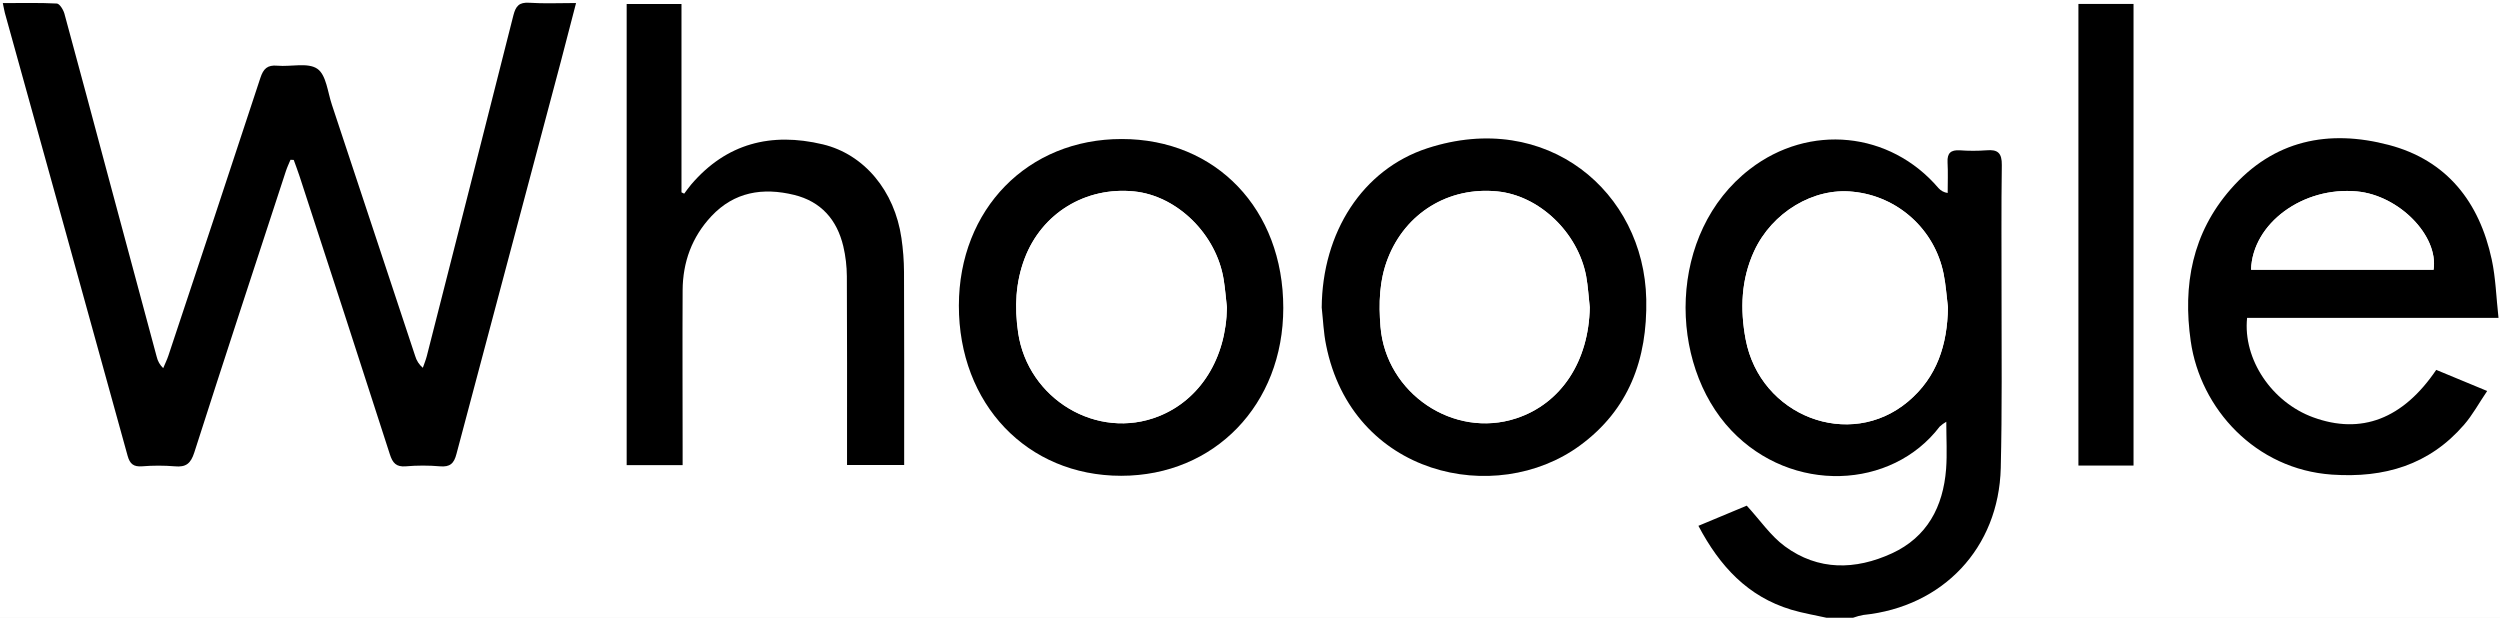
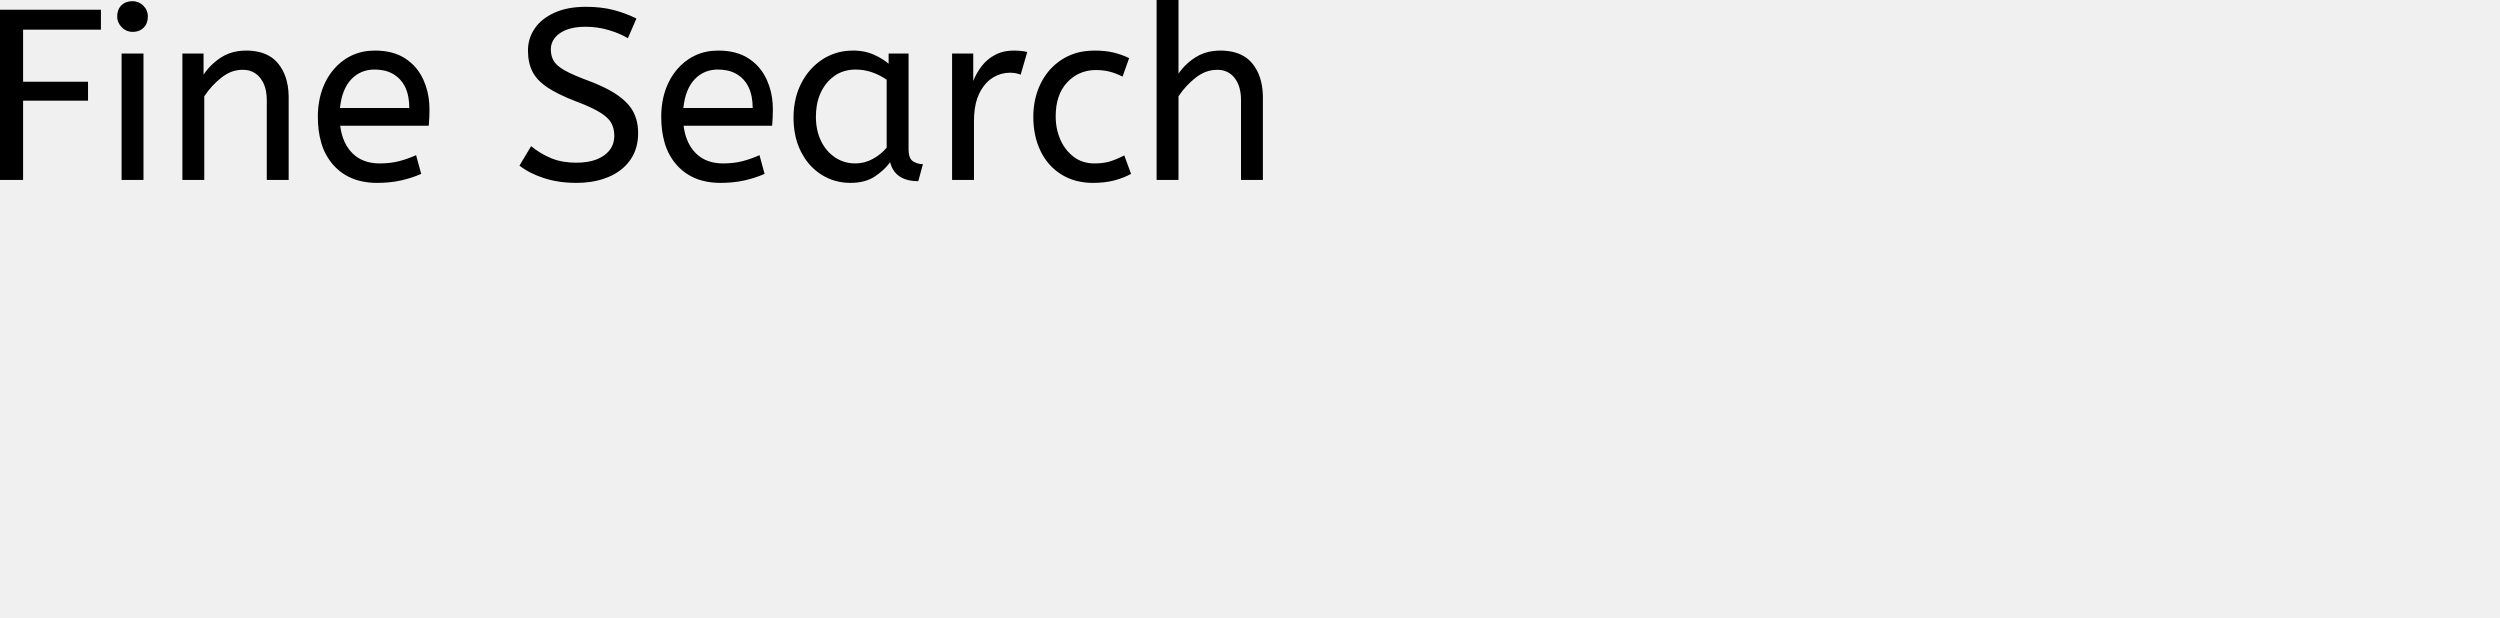
<svg xmlns="http://www.w3.org/2000/svg" id="Layer_1" data-name="Layer 1" viewBox="0 0 1028 254">
  <defs>
    <style>.cls-1{fill:#fff;}</style>
  </defs>
-   <path class="cls-1" d="M1197,667H446V413H1474V667H1208a26.41,26.41,0,0,1,4.26-1.16c32.7-3.35,55.65-27.55,56.45-60.44.57-23.65.27-47.33.32-71,0-17.84-.16-35.67.11-53.5.07-4.92-1.57-6.54-6.3-6.11a74.65,74.65,0,0,1-11,0c-3.63-.2-5.18,1.13-5,4.87.22,4.22.05,8.45.05,12.68a6.16,6.16,0,0,1-3.78-2c-20-23.41-53.18-26.6-77.53-7.84-34,26.17-33.8,79.89-7.68,107.44,24.9,26.24,66,24.37,85.69-1.54a14.39,14.39,0,0,1,2.73-2c0,6.94.39,13.22-.08,19.42-1.18,15.5-7.79,28.06-22.32,34.72-15,6.85-30.27,7.21-44-2.92-5.82-4.28-10.1-10.66-15.66-16.71l-19.87,8.29c8.77,16.61,20.28,29.09,38.17,34.48C1187.28,665.12,1192.18,665.92,1197,667ZM447.16,414.27c.39,1.85.57,3,.86,4q25.22,91.07,50.4,182.12c.92,3.32,2.43,4.55,5.92,4.29a82,82,0,0,1,13.48,0c4.6.43,6.56-1.13,8-5.68,12.37-38.63,25-77.15,37.66-115.7.52-1.6,1.26-3.12,1.89-4.67l1.35.06c.81,2.26,1.68,4.51,2.42,6.79q18.62,57.13,37.12,114.31c1.13,3.5,2.61,5.23,6.58,4.89a80.69,80.69,0,0,1,14,0c4.15.37,5.75-1.19,6.79-5.11Q655,518.89,676.57,438.23c2.07-7.78,4.06-15.58,6.24-24-6.92,0-13.07.29-19.19-.11-4.21-.27-5.6,1.31-6.59,5.25q-17.61,70.1-35.6,140.11c-.42,1.61-1.07,3.17-1.62,4.75a10,10,0,0,1-3.16-4.88q-17.11-51.6-34.21-103.21c-1.72-5.19-2.29-12.33-6-14.86-3.9-2.7-10.86-.78-16.45-1.28-4.1-.37-5.73,1.25-7,5.08q-18.7,57.12-37.79,114.11c-.59,1.77-1.43,3.45-2.15,5.18a9.31,9.31,0,0,1-2.68-4.69Q500.5,522.88,490.62,486c-6-22.47-12-45-18.13-67.39-.44-1.63-2-4.13-3.12-4.19C462.13,414.08,454.86,414.27,447.16,414.27ZM1473.38,543.71c-1-8.62-1.16-16.45-2.77-24-5.08-23.65-18.41-40.82-42.31-47.12-24.75-6.52-47.33-2-65,18.14-15.82,18.09-19.77,39.44-16.45,62.6,4,27.73,26.6,52.65,58.1,54.81,21.42,1.46,39.91-3.91,54.24-20.46,3.51-4.05,6.13-8.88,9.54-13.92l-20.94-8.68c-13.71,20.22-30.84,26.7-50.55,19.53-17.08-6.21-29-23.88-27.23-40.92Zm-746-51.07-1.12-.55V414.65H703.69V604.22h23v-6.36c0-21.84-.08-43.68,0-65.52.07-11.59,3.84-21.92,11.82-30.46,9.41-10.07,21.15-11.89,34-8.78,11.13,2.72,17.67,10.23,20.26,21.14a55.72,55.72,0,0,1,1.46,12.34c.13,24,.07,48,.07,72v5.6h23.49v-4.87c0-24.84.05-49.68-.06-74.52a101.29,101.29,0,0,0-1.06-13.91c-2.8-19.45-15.29-34.48-32.34-38.55-21.17-5-39.58-.47-54.11,16.51C729.19,490.07,728.29,491.38,727.34,492.64Zm179.93-22.47c-38.65,0-66.92,28.86-67,68.47-.06,40.49,28.07,70,66.72,70,38.38,0,66.64-29.26,66.67-69C973.71,499.1,946.09,470.21,907.27,470.17Zm82.22,69.31c.57,5.12.76,10.32,1.76,15.35,10.69,53.81,69.71,66.73,104.35,41.39,20.15-14.74,27.8-35.52,27.31-60.14-.88-44.18-40.84-78.15-90-62.12C1006.24,482.67,989.72,508.59,989.49,539.48Zm333.81,64.95V414.62h-22.65V604.43Z" transform="translate(-446 -413)" />
-   <path d="M1197,667c-4.82-1.08-9.72-1.88-14.44-3.3-17.89-5.39-29.4-17.87-38.17-34.48l19.87-8.29c5.56,6.05,9.84,12.43,15.66,16.71,13.75,10.13,29.07,9.77,44,2.92,14.53-6.66,21.14-19.22,22.32-34.72.47-6.2.08-12.48.08-19.42a14.39,14.39,0,0,0-2.73,2c-19.7,25.91-60.79,27.78-85.69,1.54-26.12-27.55-26.3-81.27,7.68-107.44,24.35-18.76,57.56-15.57,77.53,7.84a6.16,6.16,0,0,0,3.78,2c0-4.23.17-8.46-.05-12.68-.19-3.74,1.36-5.07,5-4.87a74.65,74.65,0,0,0,11,0c4.73-.43,6.37,1.19,6.3,6.11-.27,17.83-.08,35.66-.11,53.5,0,23.67.25,47.35-.32,71-.8,32.89-23.75,57.09-56.45,60.44A26.41,26.41,0,0,0,1208,667Zm50-127.58c-.58-4.61-.86-9.29-1.79-13.83a42.26,42.26,0,0,0-37.31-33.75c-16.16-1.75-33.25,8.46-40.62,24.47-5.34,11.62-5.79,23.83-3.48,36.18,5.94,31.62,42.76,45.77,66.74,25.67C1242.58,568.08,1246.76,554.62,1247,539.42Z" transform="translate(-446 -413)" />
-   <path d="M447.16,414.27c7.7,0,15-.19,22.21.19,1.14.06,2.68,2.56,3.12,4.19,6.13,22.44,12.1,44.92,18.13,67.39q9.88,36.84,19.81,73.66a9.31,9.31,0,0,0,2.68,4.69c.72-1.73,1.56-3.41,2.15-5.18q19-57,37.79-114.11c1.25-3.83,2.88-5.45,7-5.08,5.59.5,12.55-1.42,16.45,1.28,3.67,2.53,4.24,9.67,6,14.86q17.14,51.58,34.21,103.21a10,10,0,0,0,3.16,4.88c.55-1.58,1.2-3.14,1.62-4.75q17.87-70,35.6-140.11c1-3.94,2.38-5.52,6.59-5.25,6.12.4,12.27.11,19.19.11-2.18,8.4-4.17,16.2-6.24,24q-21.5,80.68-42.93,161.39c-1,3.92-2.64,5.48-6.79,5.11a80.69,80.69,0,0,0-14,0c-4,.34-5.45-1.39-6.58-4.89q-18.43-57.2-37.12-114.31c-.74-2.28-1.61-4.53-2.42-6.79l-1.35-.06c-.63,1.55-1.37,3.07-1.89,4.67-12.61,38.55-25.29,77.07-37.66,115.7-1.46,4.55-3.42,6.11-8,5.68a82,82,0,0,0-13.48,0c-3.49.26-5-1-5.92-4.29Q473.31,509.34,448,418.3C447.73,417.23,447.55,416.12,447.16,414.27Z" transform="translate(-446 -413)" />
-   <path d="M1473.38,543.71H1370c-1.76,17,10.15,34.71,27.23,40.92,19.71,7.17,36.84.69,50.55-19.53l20.94,8.68c-3.41,5-6,9.87-9.54,13.92-14.33,16.55-32.82,21.92-54.24,20.46-31.5-2.16-54.12-27.08-58.1-54.81-3.32-23.16.63-44.51,16.45-62.6,17.64-20.17,40.22-24.66,65-18.14,23.9,6.3,37.23,23.47,42.31,47.12C1472.22,527.26,1472.43,535.09,1473.38,543.71Zm-26.69-19.8c2.09-14-14.21-30.54-31.43-32.19-22.21-2.13-43.06,13.12-43.63,32.19Z" transform="translate(-446 -413)" />
-   <path d="M727.34,492.64c.95-1.26,1.85-2.57,2.88-3.77,14.53-17,32.94-21.55,54.11-16.51,17,4.07,29.54,19.1,32.34,38.55a101.29,101.29,0,0,1,1.06,13.91c.11,24.84.06,49.68.06,74.52v4.87H794.3v-5.6c0-24,.06-48-.07-72a55.72,55.72,0,0,0-1.46-12.34c-2.59-10.91-9.13-18.42-20.26-21.14-12.81-3.11-24.55-1.29-34,8.78-8,8.54-11.75,18.87-11.82,30.46-.12,21.84,0,43.68,0,65.52v6.36h-23V414.65h22.53v77.44Z" transform="translate(-446 -413)" />
-   <path d="M907.27,470.17c38.82,0,66.44,28.93,66.41,69.47,0,39.73-28.29,69-66.67,69-38.65,0-66.78-29.5-66.72-70C840.35,499,868.62,470.13,907.27,470.17Zm43.24,69.26c-.43-3.79-.72-7.61-1.31-11.37-2.94-18.67-19.1-34.56-36.86-36.35-19.93-2-37.94,8.92-45,27.58-3.74,9.85-4.19,20-2.68,30.44,4,27.42,32.55,44.52,57.87,34.41C939.6,577.32,950.2,560.25,950.51,539.43Z" transform="translate(-446 -413)" />
-   <path d="M989.49,539.48c.23-30.89,16.75-56.81,43.45-65.52,49.13-16,89.09,17.94,90,62.12.49,24.62-7.16,45.4-27.31,60.14-34.64,25.34-93.66,12.42-104.35-41.39C990.25,549.8,990.06,544.6,989.49,539.48Zm110.22-.09c-.48-4.29-.7-8.62-1.5-12.84-3.43-18.06-19.37-33.16-36.57-34.84-20.05-2-37.75,8.9-45,27.62-3.51,9.06-3.74,18.45-3,28,2.23,27.4,30.07,46.21,55.87,37.67C1088,578.9,1099.32,561.53,1099.71,539.39Z" transform="translate(-446 -413)" />
-   <path d="M1323.3,604.43h-22.65V414.62h22.65Z" transform="translate(-446 -413)" />
-   <path class="cls-1" d="M1247,539.42c-.24,15.2-4.42,28.66-16.46,38.74-24,20.1-60.8,6-66.74-25.67-2.31-12.35-1.86-24.56,3.48-36.18,7.37-16,24.46-26.22,40.62-24.47a42.26,42.26,0,0,1,37.31,33.75C1246.14,530.13,1246.42,534.81,1247,539.42Z" transform="translate(-446 -413)" />
-   <path class="cls-1" d="M1446.69,523.91h-75.06c.57-19.07,21.42-34.32,43.63-32.19C1432.48,493.37,1448.78,509.88,1446.69,523.91Z" transform="translate(-446 -413)" />
-   <path class="cls-1" d="M950.51,539.43c-.31,20.82-10.91,37.89-28,44.71-25.32,10.11-53.89-7-57.87-34.41-1.51-10.43-1.06-20.59,2.68-30.44,7.08-18.66,25.09-29.59,45-27.58,17.76,1.79,33.92,17.68,36.86,36.35C949.79,531.82,950.08,535.64,950.51,539.43Z" transform="translate(-446 -413)" />
-   <path class="cls-1" d="M1099.71,539.39c-.39,22.14-11.74,39.51-30.16,45.6-25.8,8.54-53.64-10.27-55.87-37.67-.78-9.54-.55-18.93,3-28,7.25-18.72,24.95-29.59,45-27.62,17.2,1.68,33.14,16.78,36.57,34.84C1099,530.77,1099.23,535.1,1099.71,539.39Z" transform="translate(-446 -413)" />
+   <path d="M 213.6 68.1 L 218.4 60.1 Q 222 63.1 226.5 65 A 23.348 23.348 0 0 0 231.87 66.51 A 32.118 32.118 0 0 0 237 66.9 A 27.981 27.981 0 0 0 241.547 66.554 Q 243.97 66.154 245.931 65.293 A 13.701 13.701 0 0 0 248.4 63.9 Q 252.448 61.008 252.595 56.166 A 12.116 12.116 0 0 0 252.6 55.8 A 11.94 11.94 0 0 0 252.263 52.907 A 9.816 9.816 0 0 0 251.4 50.65 A 8.097 8.097 0 0 0 250.2 48.994 Q 248.93 47.613 246.784 46.271 A 25.81 25.81 0 0 0 246.75 46.25 Q 243.634 44.308 237.865 42.08 A 118.584 118.584 0 0 0 236.6 41.6 Q 229.4 38.8 225.1 35.95 A 21.931 21.931 0 0 1 222.011 33.502 Q 220.294 31.853 219.238 29.987 A 13.303 13.303 0 0 1 218.95 29.45 Q 217.1 25.8 217.1 20.8 Q 217.1 15.8 219.85 11.75 Q 222.6 7.7 227.95 5.25 A 25.558 25.558 0 0 1 233.85 3.415 Q 237.093 2.8 240.9 2.8 Q 247.1 2.8 252.05 4.05 Q 257 5.3 261.7 7.6 L 258.2 15.7 A 31.496 31.496 0 0 0 254.074 13.681 A 41.686 41.686 0 0 0 250.25 12.35 Q 245.7 11 240.7 11 A 27.187 27.187 0 0 0 236.67 11.28 Q 234.538 11.6 232.8 12.287 A 12.616 12.616 0 0 0 230.3 13.6 A 9.902 9.902 0 0 0 228.137 15.565 A 7.359 7.359 0 0 0 226.5 20.3 A 10.464 10.464 0 0 0 226.792 22.822 A 8.562 8.562 0 0 0 227.6 24.9 Q 228.656 26.819 231.691 28.647 A 23.503 23.503 0 0 0 231.95 28.8 A 33.003 33.003 0 0 0 234.166 29.972 Q 236.435 31.075 239.646 32.323 A 130.016 130.016 0 0 0 241.7 33.1 A 81.228 81.228 0 0 1 246.678 35.129 Q 251.064 37.1 254.05 39.2 A 26.044 26.044 0 0 1 257.09 41.677 Q 259.313 43.806 260.5 46.15 A 17.579 17.579 0 0 1 262.241 52.013 A 22.155 22.155 0 0 1 262.4 54.7 A 21.71 21.71 0 0 1 261.733 60.201 A 17.105 17.105 0 0 1 259.15 65.8 Q 255.9 70.4 250.15 72.8 A 30.521 30.521 0 0 1 242.74 74.804 A 40.027 40.027 0 0 1 237 75.2 Q 229.7 75.2 223.7 73.25 A 38.206 38.206 0 0 1 218.333 71.068 A 28.433 28.433 0 0 1 213.6 68.1 Z M 484.6 74 L 475.6 74 L 475.6 0 L 484.6 0 L 484.6 30.3 Q 487.4 26.2 491.7 23.5 A 17.572 17.572 0 0 1 498.825 20.991 A 22.595 22.595 0 0 1 501.8 20.8 A 23.225 23.225 0 0 1 506.865 21.318 Q 511.959 22.456 514.95 26.1 Q 519.075 31.126 519.288 39.209 A 33.764 33.764 0 0 1 519.3 40.1 L 519.3 74 L 510.3 74 L 510.3 41.1 Q 510.3 35.5 507.7 32.1 A 8.42 8.42 0 0 0 501.542 28.753 A 11.979 11.979 0 0 0 500.4 28.7 A 13.23 13.23 0 0 0 493.687 30.566 A 17.586 17.586 0 0 0 491.65 31.95 Q 487.5 35.2 484.6 39.6 L 484.6 74 Z M 84 74 L 75 74 L 75 22 L 83.7 22 L 83.7 30.7 Q 86.5 26.5 90.85 23.65 A 17.316 17.316 0 0 1 97.956 21.025 A 22.629 22.629 0 0 1 101.2 20.8 A 23.225 23.225 0 0 1 106.265 21.318 Q 111.359 22.456 114.35 26.1 Q 118.475 31.126 118.688 39.209 A 33.764 33.764 0 0 1 118.7 40.1 L 118.7 74 L 109.7 74 L 109.7 41.1 A 19.265 19.265 0 0 0 109.358 37.359 Q 108.919 35.145 107.919 33.397 A 10.966 10.966 0 0 0 107.05 32.1 A 8.579 8.579 0 0 0 100.773 28.747 A 12.061 12.061 0 0 0 99.7 28.7 A 13.122 13.122 0 0 0 92.851 30.664 A 17.353 17.353 0 0 0 91 31.95 Q 86.9 35.2 84 39.6 L 84 74 Z M 9.5 74 L 0 74 L 0 4 L 41.5 4 L 41.5 12.2 L 9.5 12.2 L 9.5 33.6 L 36.2 33.6 L 36.2 41.4 L 9.5 41.4 L 9.5 74 Z M 176.3 51.7 L 139.9 51.7 A 24.088 24.088 0 0 0 141.039 56.725 Q 142.375 60.538 145 63.1 Q 149.2 67.2 156.1 67.2 Q 160.6 67.2 164.2 66.25 Q 167.8 65.3 171.1 63.8 L 173.2 71.5 A 40.77 40.77 0 0 1 168.865 73.126 A 51.863 51.863 0 0 1 165.1 74.15 A 38.914 38.914 0 0 1 160.008 74.969 A 52.025 52.025 0 0 1 155 75.2 A 28.318 28.318 0 0 1 147.254 74.195 A 21.108 21.108 0 0 1 137.25 68.05 A 23.521 23.521 0 0 1 132.045 58.51 Q 130.7 53.845 130.7 48 A 35.359 35.359 0 0 1 131.533 40.178 A 28.84 28.84 0 0 1 133.65 34.05 A 24.642 24.642 0 0 1 138.666 26.968 A 22.887 22.887 0 0 1 141.9 24.35 A 21.048 21.048 0 0 1 152.159 20.878 A 26.205 26.205 0 0 1 154.2 20.8 Q 161.7 20.8 166.65 24.05 Q 171.6 27.3 174.1 32.8 A 28.185 28.185 0 0 1 176.526 42.664 A 33.434 33.434 0 0 1 176.6 44.9 A 75.204 75.204 0 0 1 176.309 51.597 A 69.426 69.426 0 0 1 176.3 51.7 Z M 317.5 51.7 L 281.1 51.7 A 24.088 24.088 0 0 0 282.239 56.725 Q 283.575 60.538 286.2 63.1 Q 290.4 67.2 297.3 67.2 Q 301.8 67.2 305.4 66.25 Q 309 65.3 312.3 63.8 L 314.4 71.5 A 40.77 40.77 0 0 1 310.065 73.126 A 51.863 51.863 0 0 1 306.3 74.15 A 38.914 38.914 0 0 1 301.208 74.969 A 52.025 52.025 0 0 1 296.2 75.2 A 28.318 28.318 0 0 1 288.454 74.195 A 21.108 21.108 0 0 1 278.45 68.05 A 23.521 23.521 0 0 1 273.245 58.51 Q 271.9 53.845 271.9 48 A 35.359 35.359 0 0 1 272.733 40.178 A 28.84 28.84 0 0 1 274.85 34.05 A 24.642 24.642 0 0 1 279.866 26.968 A 22.887 22.887 0 0 1 283.1 24.35 A 21.048 21.048 0 0 1 293.359 20.878 A 26.205 26.205 0 0 1 295.4 20.8 Q 302.9 20.8 307.85 24.05 Q 312.8 27.3 315.3 32.8 A 28.185 28.185 0 0 1 317.726 42.664 A 33.434 33.434 0 0 1 317.8 44.9 A 75.204 75.204 0 0 1 317.509 51.597 A 69.426 69.426 0 0 1 317.5 51.7 Z M 464.3 23.9 L 461.6 31.5 A 30.422 30.422 0 0 0 458.696 30.224 A 23.42 23.42 0 0 0 456.25 29.45 A 20.543 20.543 0 0 0 453.207 28.924 A 26.355 26.355 0 0 0 450.6 28.8 A 15.889 15.889 0 0 0 443.347 30.443 A 16.132 16.132 0 0 0 438.85 33.85 Q 434.1 38.9 434.1 47.8 A 25.192 25.192 0 0 0 434.805 53.86 A 21.45 21.45 0 0 0 436.1 57.6 A 18.564 18.564 0 0 0 439.01 62.177 A 16.275 16.275 0 0 0 441.65 64.6 Q 445.2 67.2 450 67.2 Q 453.165 67.2 455.568 66.61 A 15.08 15.08 0 0 0 456.5 66.35 Q 459.189 65.503 462.276 63.912 A 49.095 49.095 0 0 0 462.3 63.9 L 465.1 71.5 Q 462 73.2 458.15 74.2 Q 454.3 75.2 449.4 75.2 A 26.803 26.803 0 0 1 442.361 74.31 A 22.074 22.074 0 0 1 436.45 71.75 Q 430.9 68.3 427.9 62.15 Q 424.9 56 424.9 48 Q 424.9 40.5 427.95 34.3 Q 431 28.1 436.7 24.45 A 23.067 23.067 0 0 1 446.368 21.029 A 29.608 29.608 0 0 1 450.1 20.8 Q 454.5 20.8 457.85 21.6 Q 461.2 22.4 464.3 23.9 Z M 365.4 26.2 L 365.4 22 L 373.6 22 L 373.6 61.4 A 12.15 12.15 0 0 0 373.702 63.036 Q 374.034 65.47 375.45 66.35 Q 377.3 67.5 379.5 67.5 L 377.6 74.5 A 17.722 17.722 0 0 1 373.335 74.028 Q 367.698 72.628 366.103 67.08 A 13.59 13.59 0 0 1 366 66.7 A 21.307 21.307 0 0 1 362.89 70.126 A 28.498 28.498 0 0 1 359.75 72.55 Q 355.8 75.2 349.7 75.2 Q 343.2 75.2 337.9 71.9 A 22.947 22.947 0 0 1 330.487 64.373 A 27.923 27.923 0 0 1 329.45 62.55 A 27.228 27.228 0 0 1 326.82 54.608 A 36.644 36.644 0 0 1 326.3 48.3 A 33.142 33.142 0 0 1 327.297 40.031 A 27.968 27.968 0 0 1 329.45 34.3 Q 332.6 28.1 338.15 24.45 A 22.297 22.297 0 0 1 349.345 20.844 A 27.388 27.388 0 0 1 350.9 20.8 A 22.584 22.584 0 0 1 355.694 21.29 A 18.703 18.703 0 0 1 359.05 22.35 A 26.002 26.002 0 0 1 363.337 24.644 A 22.103 22.103 0 0 1 365.4 26.2 Z M 400.5 74 L 391.5 74 L 391.5 22 L 400.2 22 L 400.2 33.3 Q 401.5 30 403.7 27.15 Q 405.9 24.3 409.2 22.55 A 14.817 14.817 0 0 1 413.88 21.026 A 19.459 19.459 0 0 1 416.9 20.8 Q 418.4 20.8 419.9 20.95 A 18.972 18.972 0 0 1 420.955 21.084 Q 421.455 21.162 421.882 21.262 A 8.817 8.817 0 0 1 422.4 21.4 L 419.7 30.7 A 9.763 9.763 0 0 0 417.555 30.088 Q 416.459 29.9 415.2 29.9 A 12.958 12.958 0 0 0 408.57 31.746 A 15.609 15.609 0 0 0 408.15 32 Q 404.822 34.086 402.678 38.442 A 22.927 22.927 0 0 0 402.65 38.5 Q 400.887 42.107 400.57 47.328 A 39.09 39.09 0 0 0 400.5 49.7 L 400.5 74 Z M 59 74 L 50 74 L 50 22 L 59 22 L 59 74 Z M 364.6 60.7 L 364.6 32.8 Q 361.9 30.9 358.65 29.75 Q 355.4 28.6 351.8 28.6 A 15.924 15.924 0 0 0 346.829 29.354 A 14.024 14.024 0 0 0 343.35 31.05 A 16.301 16.301 0 0 0 338.331 36.474 A 19.962 19.962 0 0 0 337.6 37.85 A 20.663 20.663 0 0 0 335.847 43.527 A 27.678 27.678 0 0 0 335.5 48 Q 335.5 53.6 337.6 57.95 A 17.602 17.602 0 0 0 340.706 62.496 A 15.697 15.697 0 0 0 343.4 64.75 Q 347.1 67.2 351.7 67.2 Q 355.5 67.2 358.9 65.35 Q 362.3 63.5 364.6 60.7 Z M 139.8 44.4 L 168.3 44.4 A 24.355 24.355 0 0 0 167.896 39.815 Q 167.4 37.231 166.296 35.207 A 12.422 12.422 0 0 0 164.5 32.7 A 12.488 12.488 0 0 0 157.539 28.924 A 18.395 18.395 0 0 0 154 28.6 A 13.58 13.58 0 0 0 148.888 29.535 A 12.524 12.524 0 0 0 144.4 32.65 Q 140.6 36.7 139.8 44.4 Z M 281 44.4 L 309.5 44.4 A 24.355 24.355 0 0 0 309.096 39.815 Q 308.6 37.231 307.496 35.207 A 12.422 12.422 0 0 0 305.7 32.7 A 12.488 12.488 0 0 0 298.739 28.924 A 18.395 18.395 0 0 0 295.2 28.6 A 13.58 13.58 0 0 0 290.088 29.535 A 12.524 12.524 0 0 0 285.6 32.65 Q 281.8 36.7 281 44.4 Z M 50.137 11.288 A 5.973 5.973 0 0 0 54.5 13.1 A 8.175 8.175 0 0 0 55.996 12.969 A 5.647 5.647 0 0 0 59.1 11.35 Q 60.8 9.6 60.8 6.8 A 7.26 7.26 0 0 0 60.8 6.719 A 6.06 6.06 0 0 0 58.95 2.35 A 7.395 7.395 0 0 0 58.892 2.293 A 6.059 6.059 0 0 0 54.5 0.5 A 8.264 8.264 0 0 0 52.844 0.658 A 5.661 5.661 0 0 0 49.9 2.2 A 5.588 5.588 0 0 0 48.429 4.832 A 7.987 7.987 0 0 0 48.2 6.8 A 5.992 5.992 0 0 0 48.692 9.219 A 6.643 6.643 0 0 0 50.05 11.2 A 7.466 7.466 0 0 0 50.137 11.288 Z" />
</svg>
